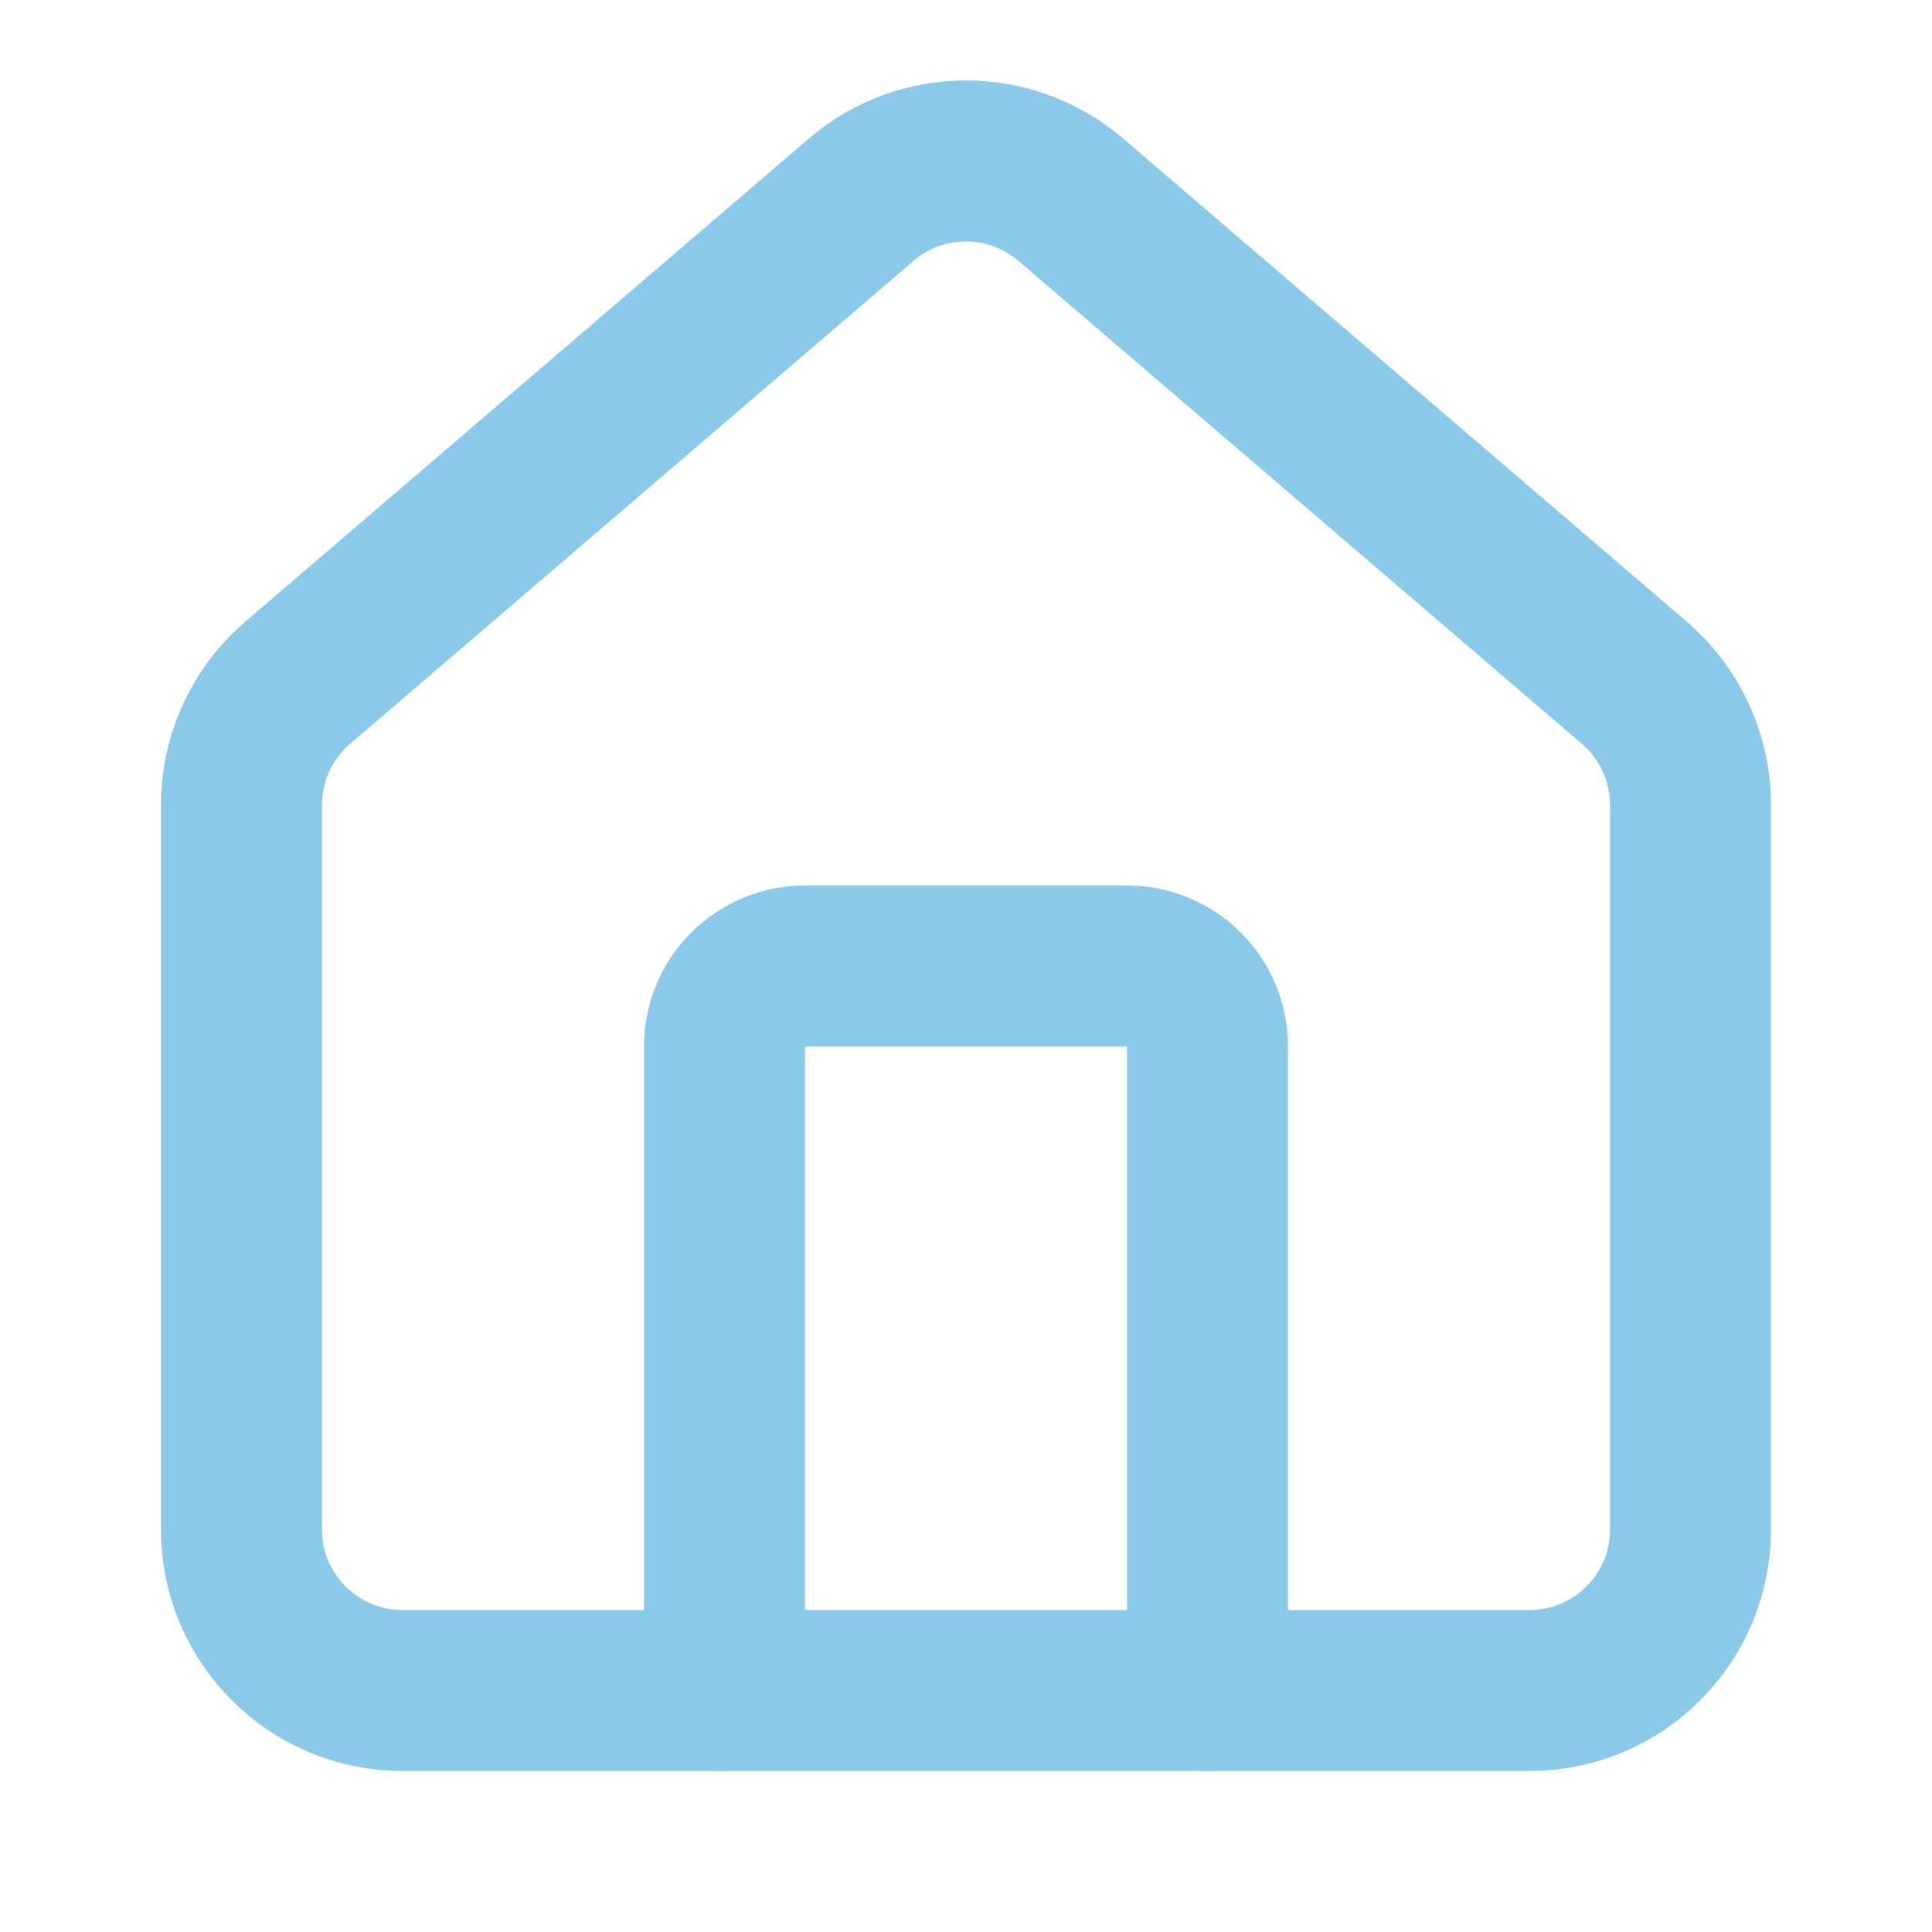
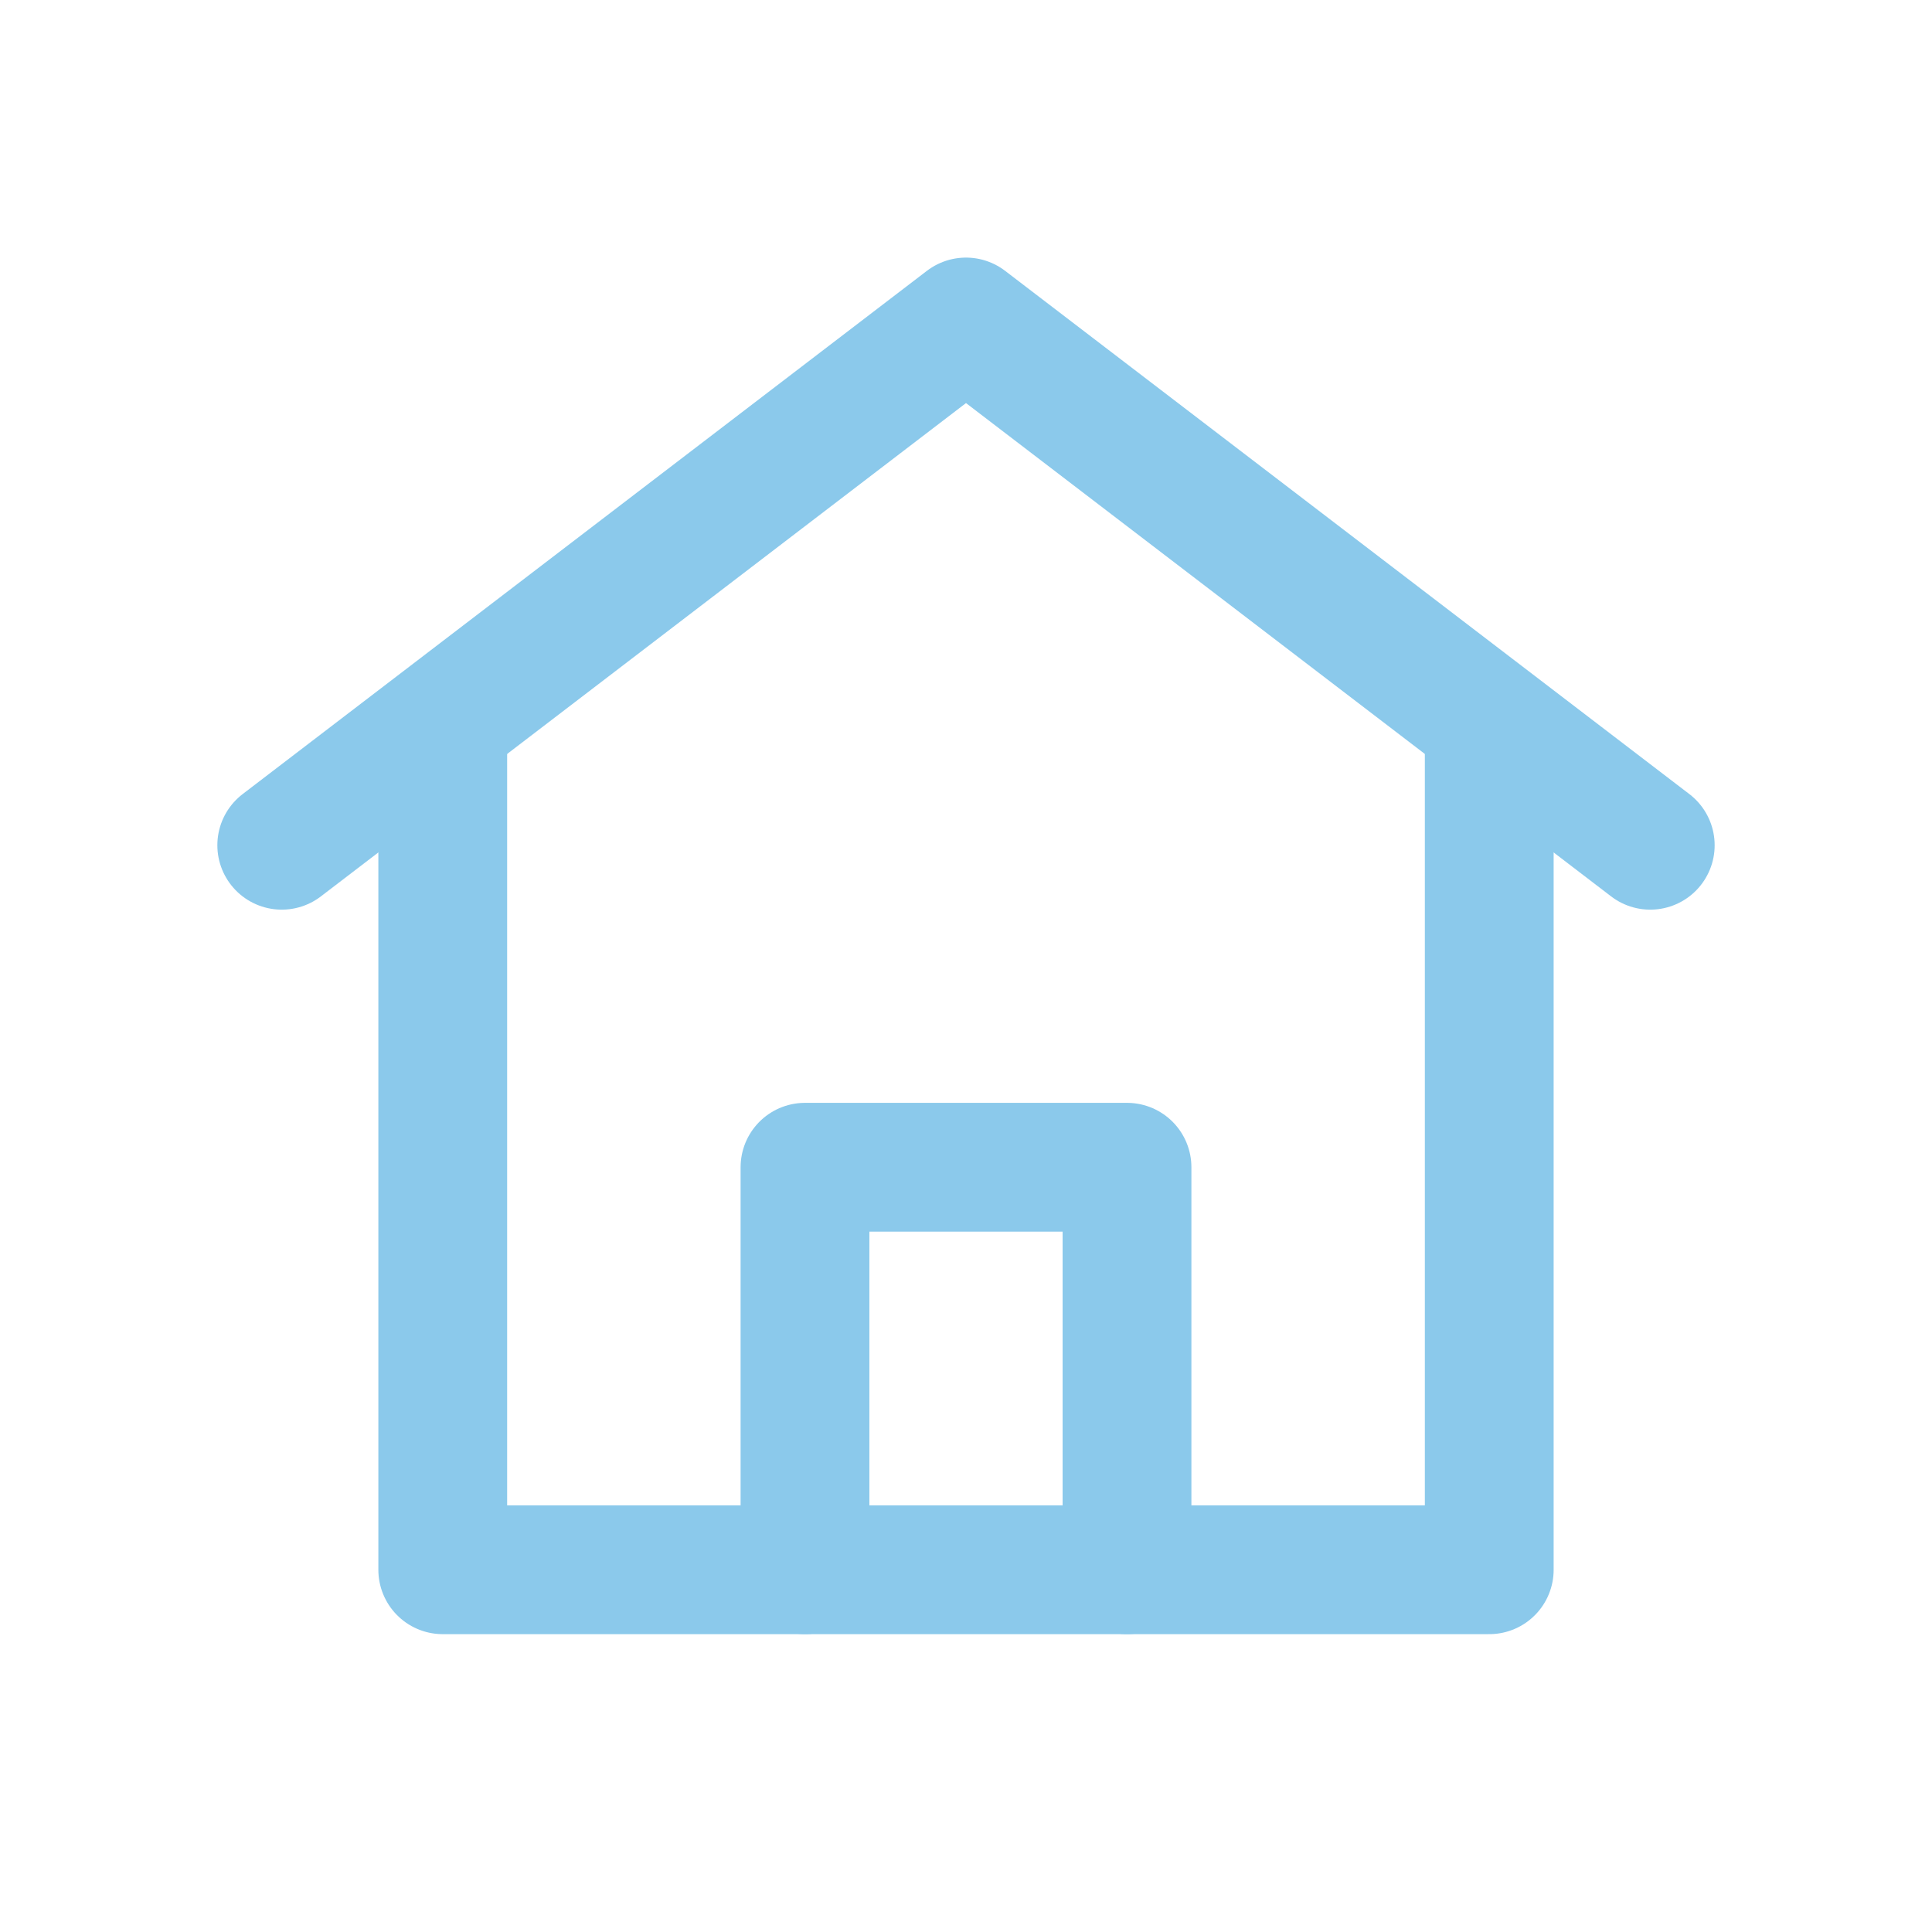
- <svg xmlns="http://www.w3.org/2000/svg" width="24" height="24" viewBox="0 0 24 24" fill="none" stroke="#8bc9eb" stroke-width="2" stroke-linecap="round" stroke-linejoin="round">
-   <path d="M15 21v-8a1 1 0 0 0-1-1h-4a1 1 0 0 0-1 1v8" />
-   <path d="M3 10a2 2 0 0 1 .709-1.528l7-6a2 2 0 0 1 2.582 0l7 6A2 2 0 0 1 21 10v9a2 2 0 0 1-2 2H5a2 2 0 0 1-2-2z" />
+ <svg xmlns="http://www.w3.org/2000/svg" width="24" height="24" viewBox="0 0 24 24" fill="none" stroke="#8bc9eb" stroke-width="1.6" stroke-linecap="round" stroke-linejoin="round">
+   <path d="M3.5 10.5 12 4l8.5 6.5" />
+   <path d="M5.5 9v10.5h13V9" />
+   <path d="M10 19.5v-5h4v5" />
</svg>
